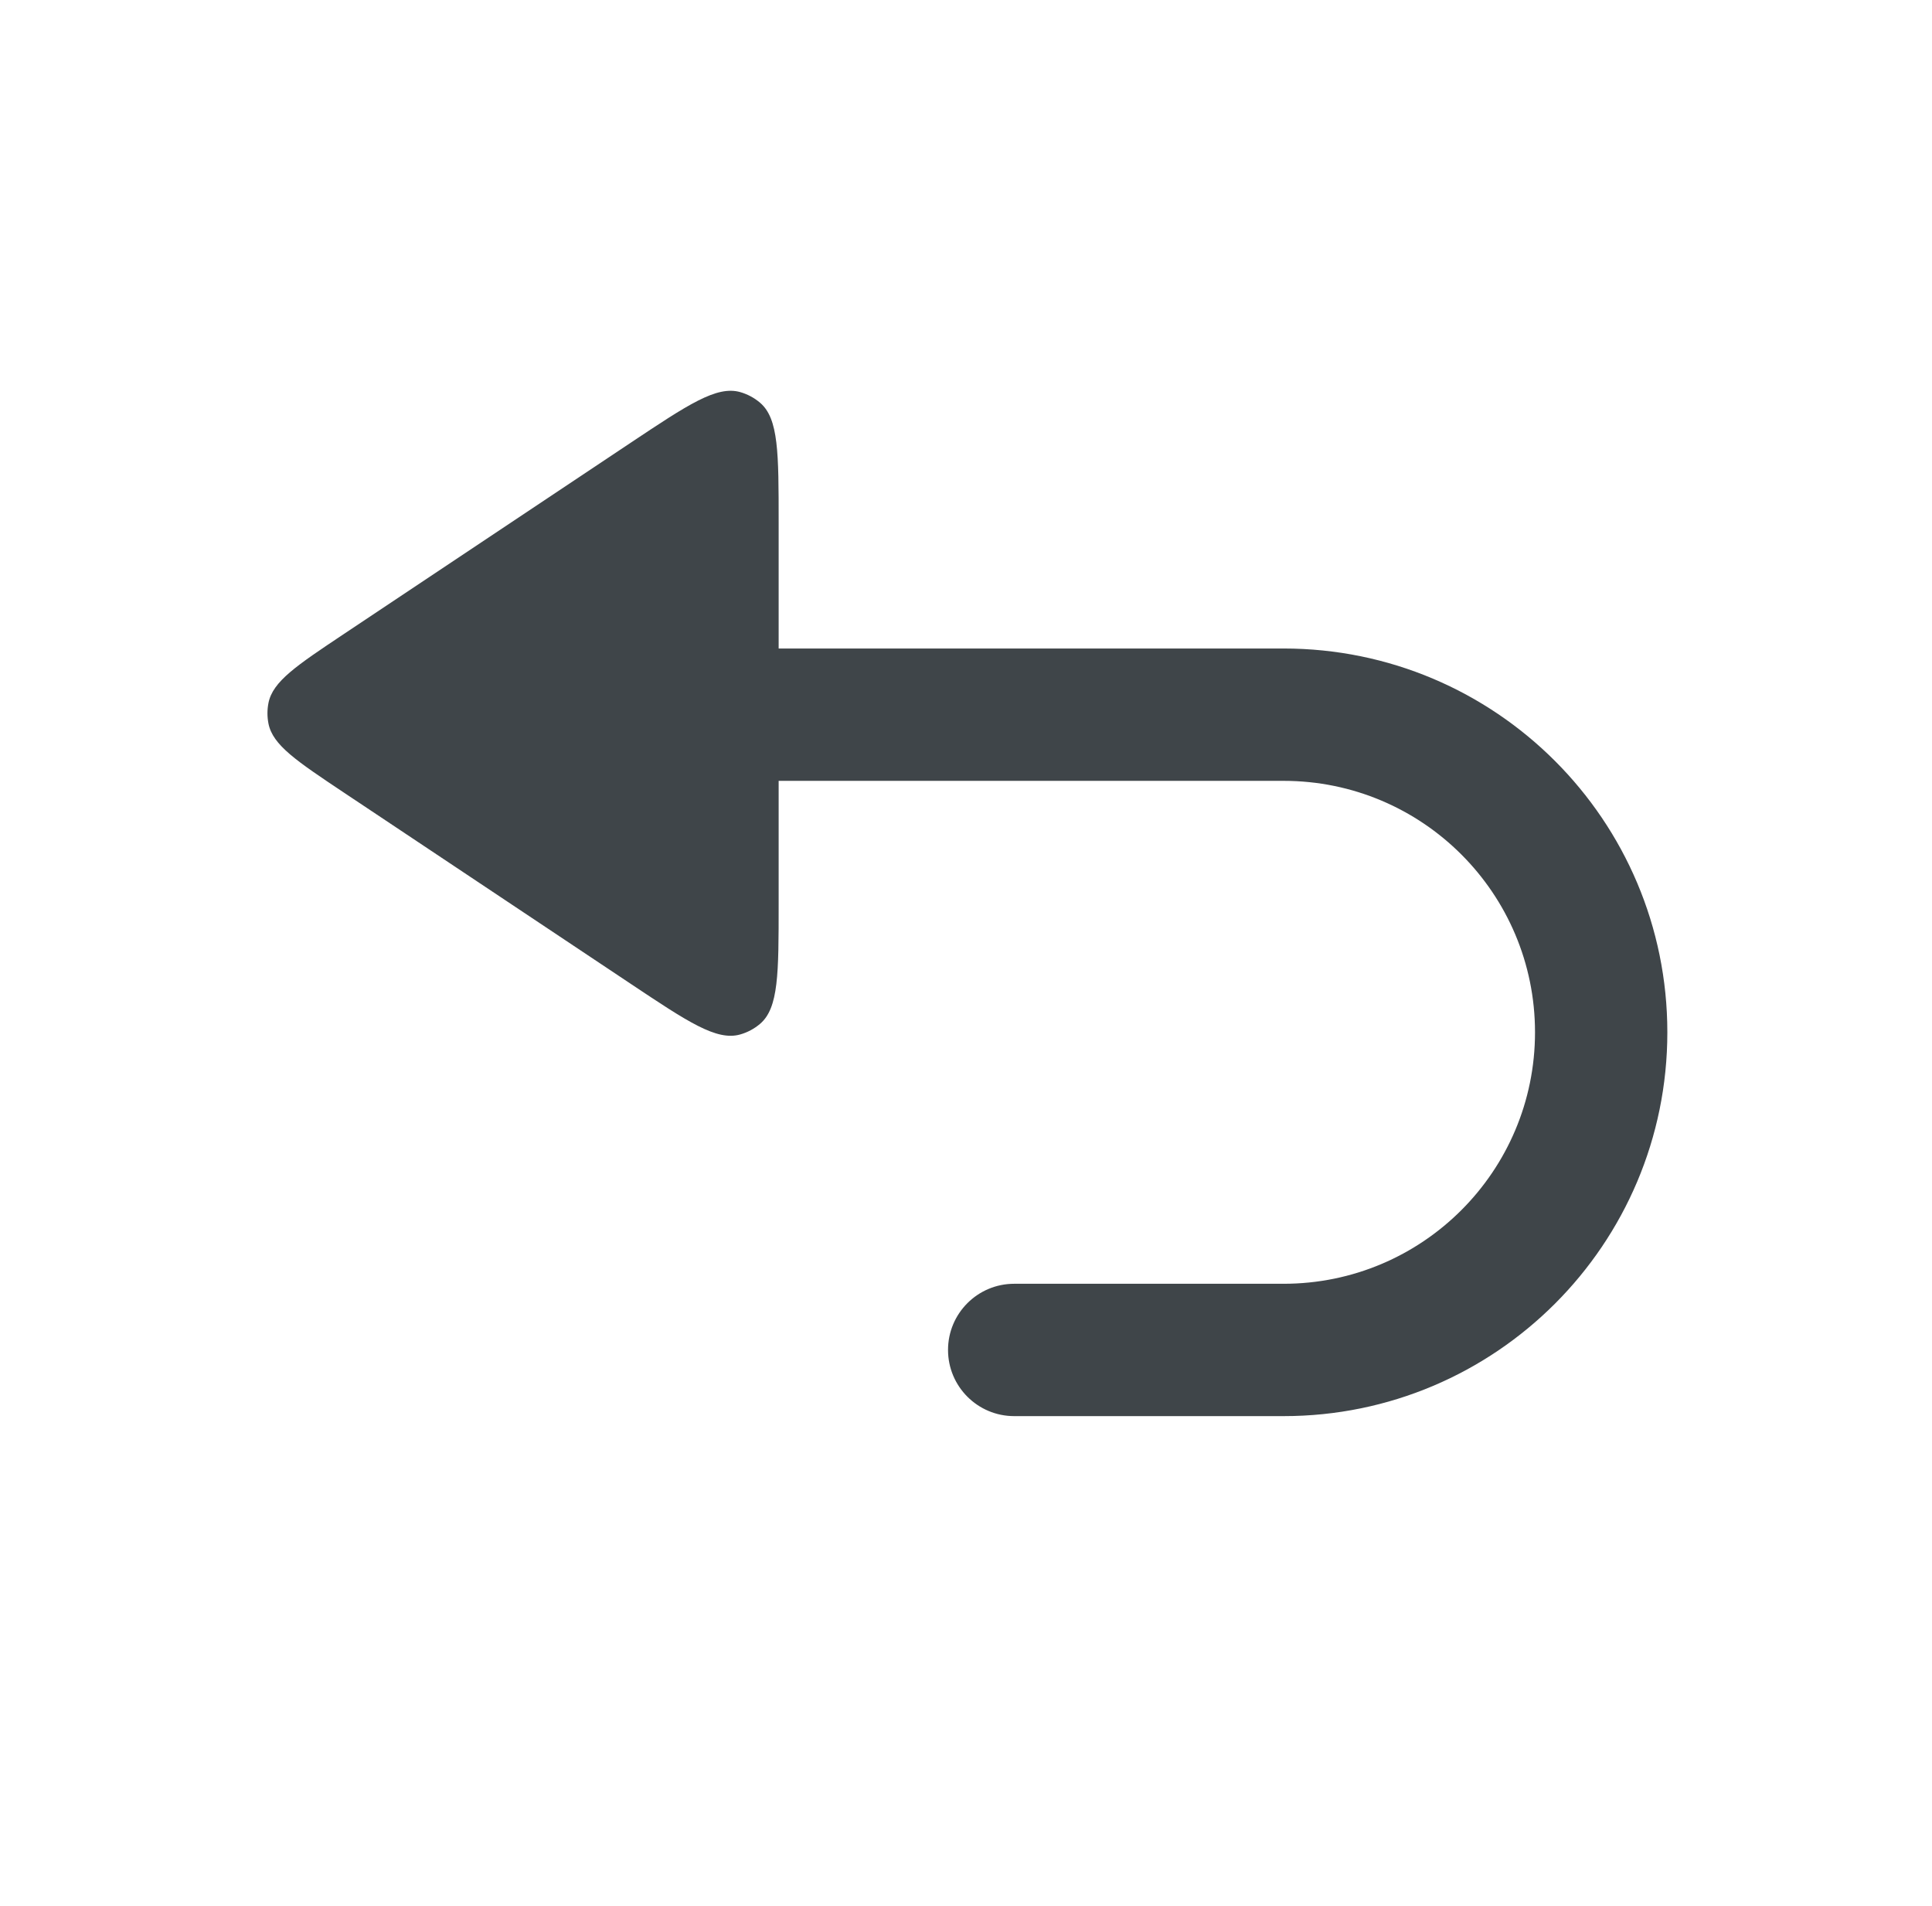
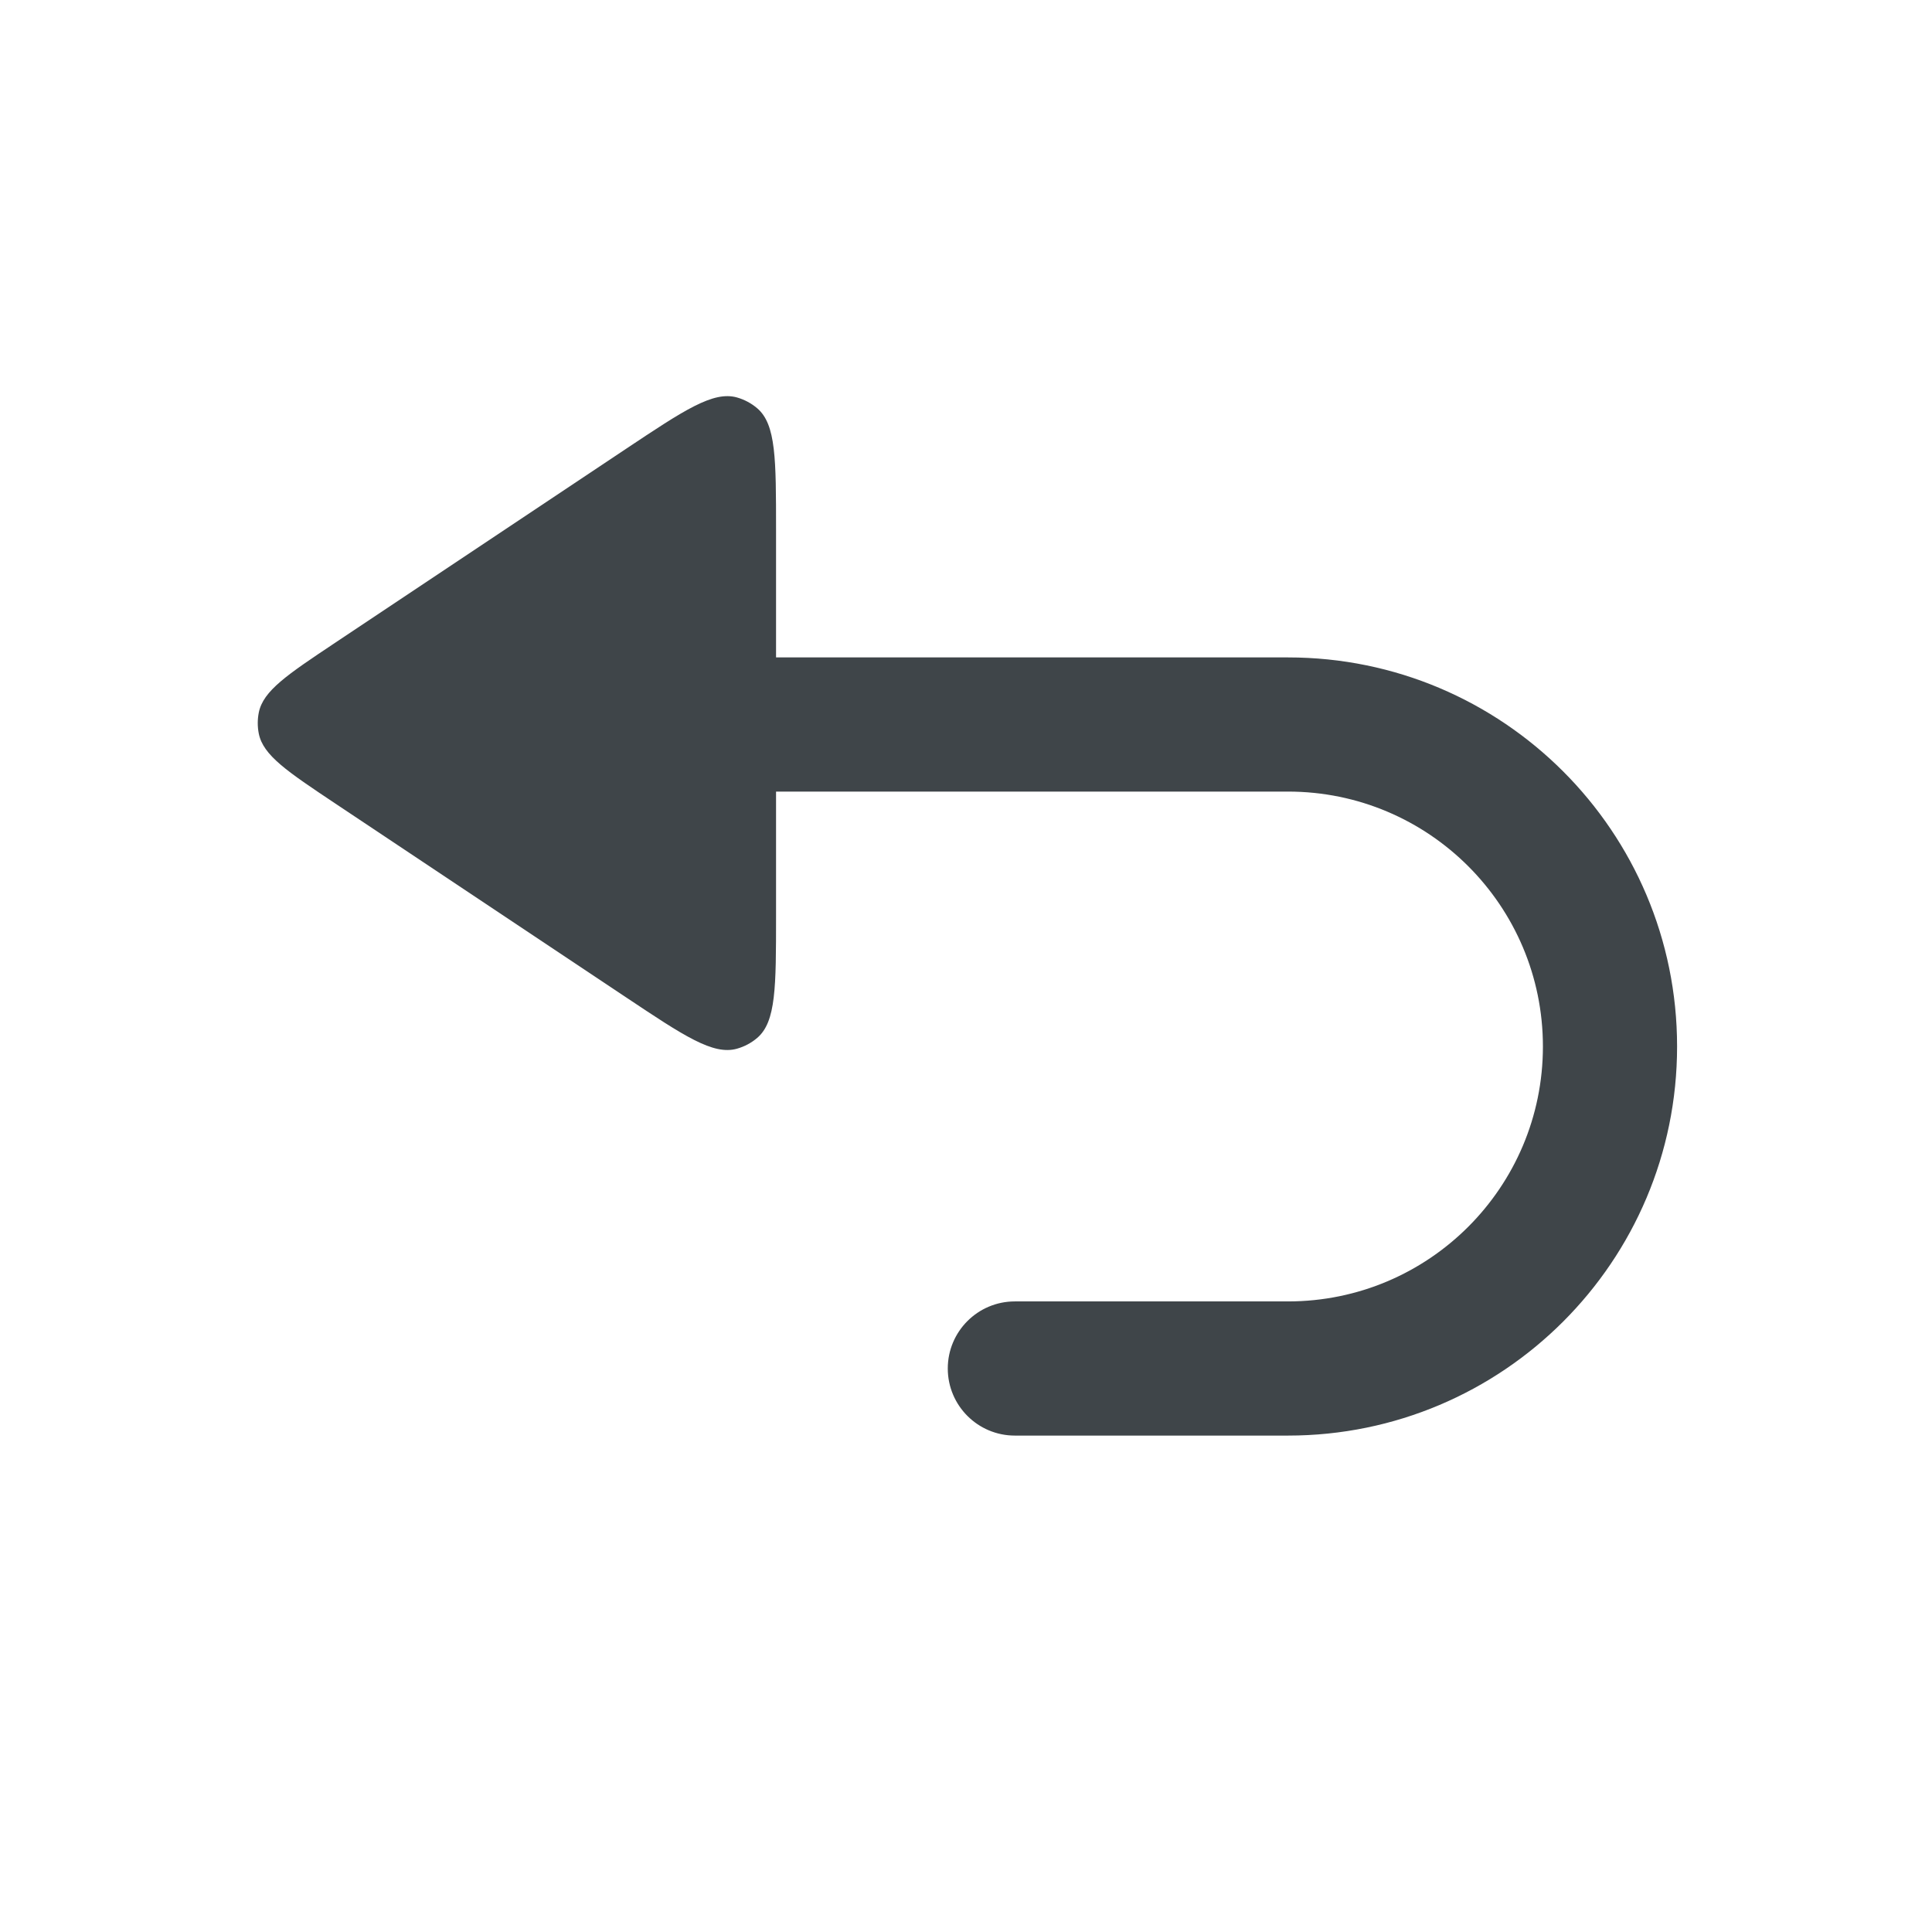
- <svg xmlns="http://www.w3.org/2000/svg" width="73" height="72" viewBox="0 0 73 72" fill="none">
-   <path d="M27.965 14.812C27.078 14.562 25.994 15.285 23.824 16.731L12.993 23.952C11.202 25.146 10.306 25.743 10.144 26.557C10.093 26.815 10.093 27.08 10.144 27.338C10.306 28.151 11.202 28.748 12.993 29.943L23.824 37.163C25.994 38.61 27.078 39.333 27.965 39.082C28.243 39.004 28.501 38.866 28.721 38.678C29.421 38.079 29.421 36.776 29.421 34.168V29.5H48.5C53.747 29.5 58 33.753 58 39C58 44.247 53.747 48.5 48.5 48.5H38.321C36.941 48.5 35.821 49.619 35.821 51C35.821 52.381 36.941 53.5 38.321 53.5H48.5C56.508 53.5 63 47.008 63 39C63 30.992 56.508 24.5 48.5 24.5H29.421V19.727C29.421 17.119 29.421 15.816 28.721 15.217C28.501 15.029 28.243 14.891 27.965 14.812Z" fill="#3F4549" />
+ <svg xmlns="http://www.w3.org/2000/svg" width="72" height="72" viewBox="0 0 72 72" fill="none">
+   <path d="M27.465 14.812C26.578 14.562 25.494 15.285 23.324 16.731L12.493 23.952C10.702 25.146 9.806 25.743 9.644 26.557C9.593 26.815 9.593 27.08 9.644 27.338C9.806 28.151 10.702 28.748 12.493 29.943L23.324 37.163C25.494 38.61 26.578 39.333 27.465 39.082C27.743 39.004 28.001 38.866 28.221 38.678C28.921 38.079 28.921 36.776 28.921 34.168V29.5H48C53.247 29.5 57.5 33.753 57.5 39C57.5 44.247 53.247 48.5 48 48.5H37.821C36.441 48.5 35.321 49.619 35.321 51C35.321 52.381 36.441 53.5 37.821 53.5H48C56.008 53.5 62.5 47.008 62.5 39C62.5 30.992 56.008 24.5 48 24.5H28.921V19.727C28.921 17.119 28.921 15.816 28.221 15.217C28.001 15.029 27.743 14.891 27.465 14.812Z" fill="#3F4549" />
</svg>
